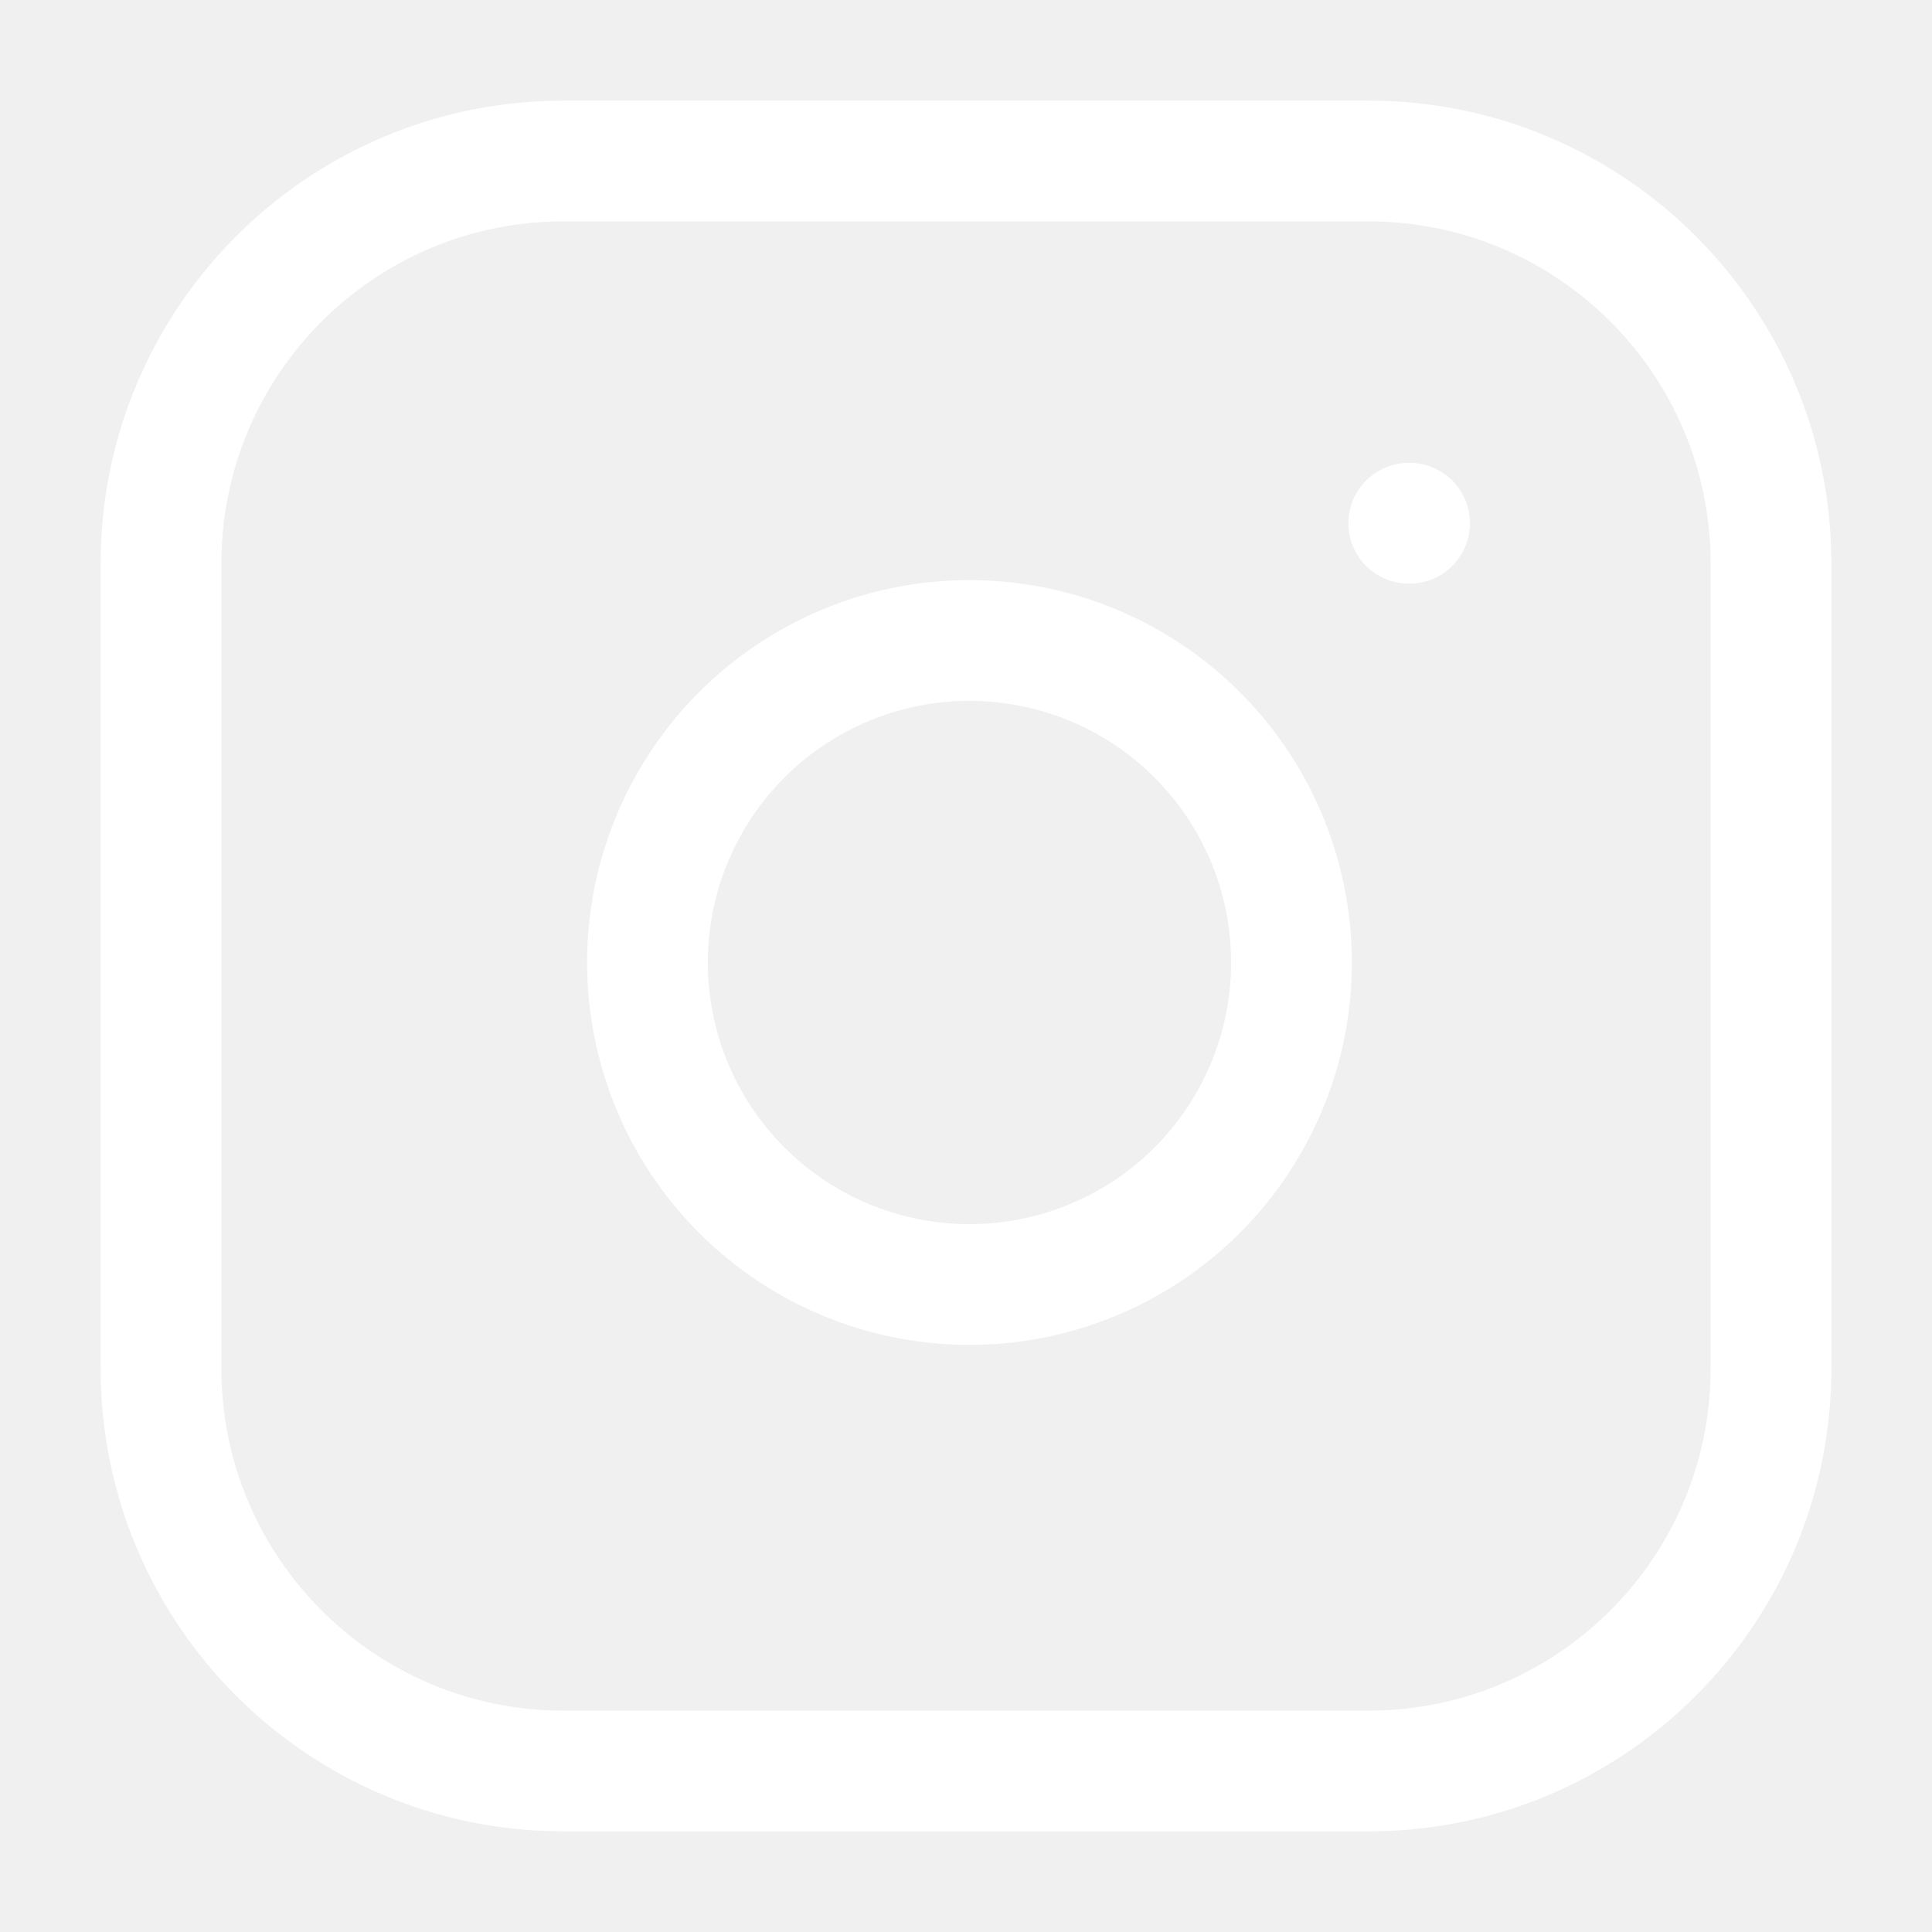
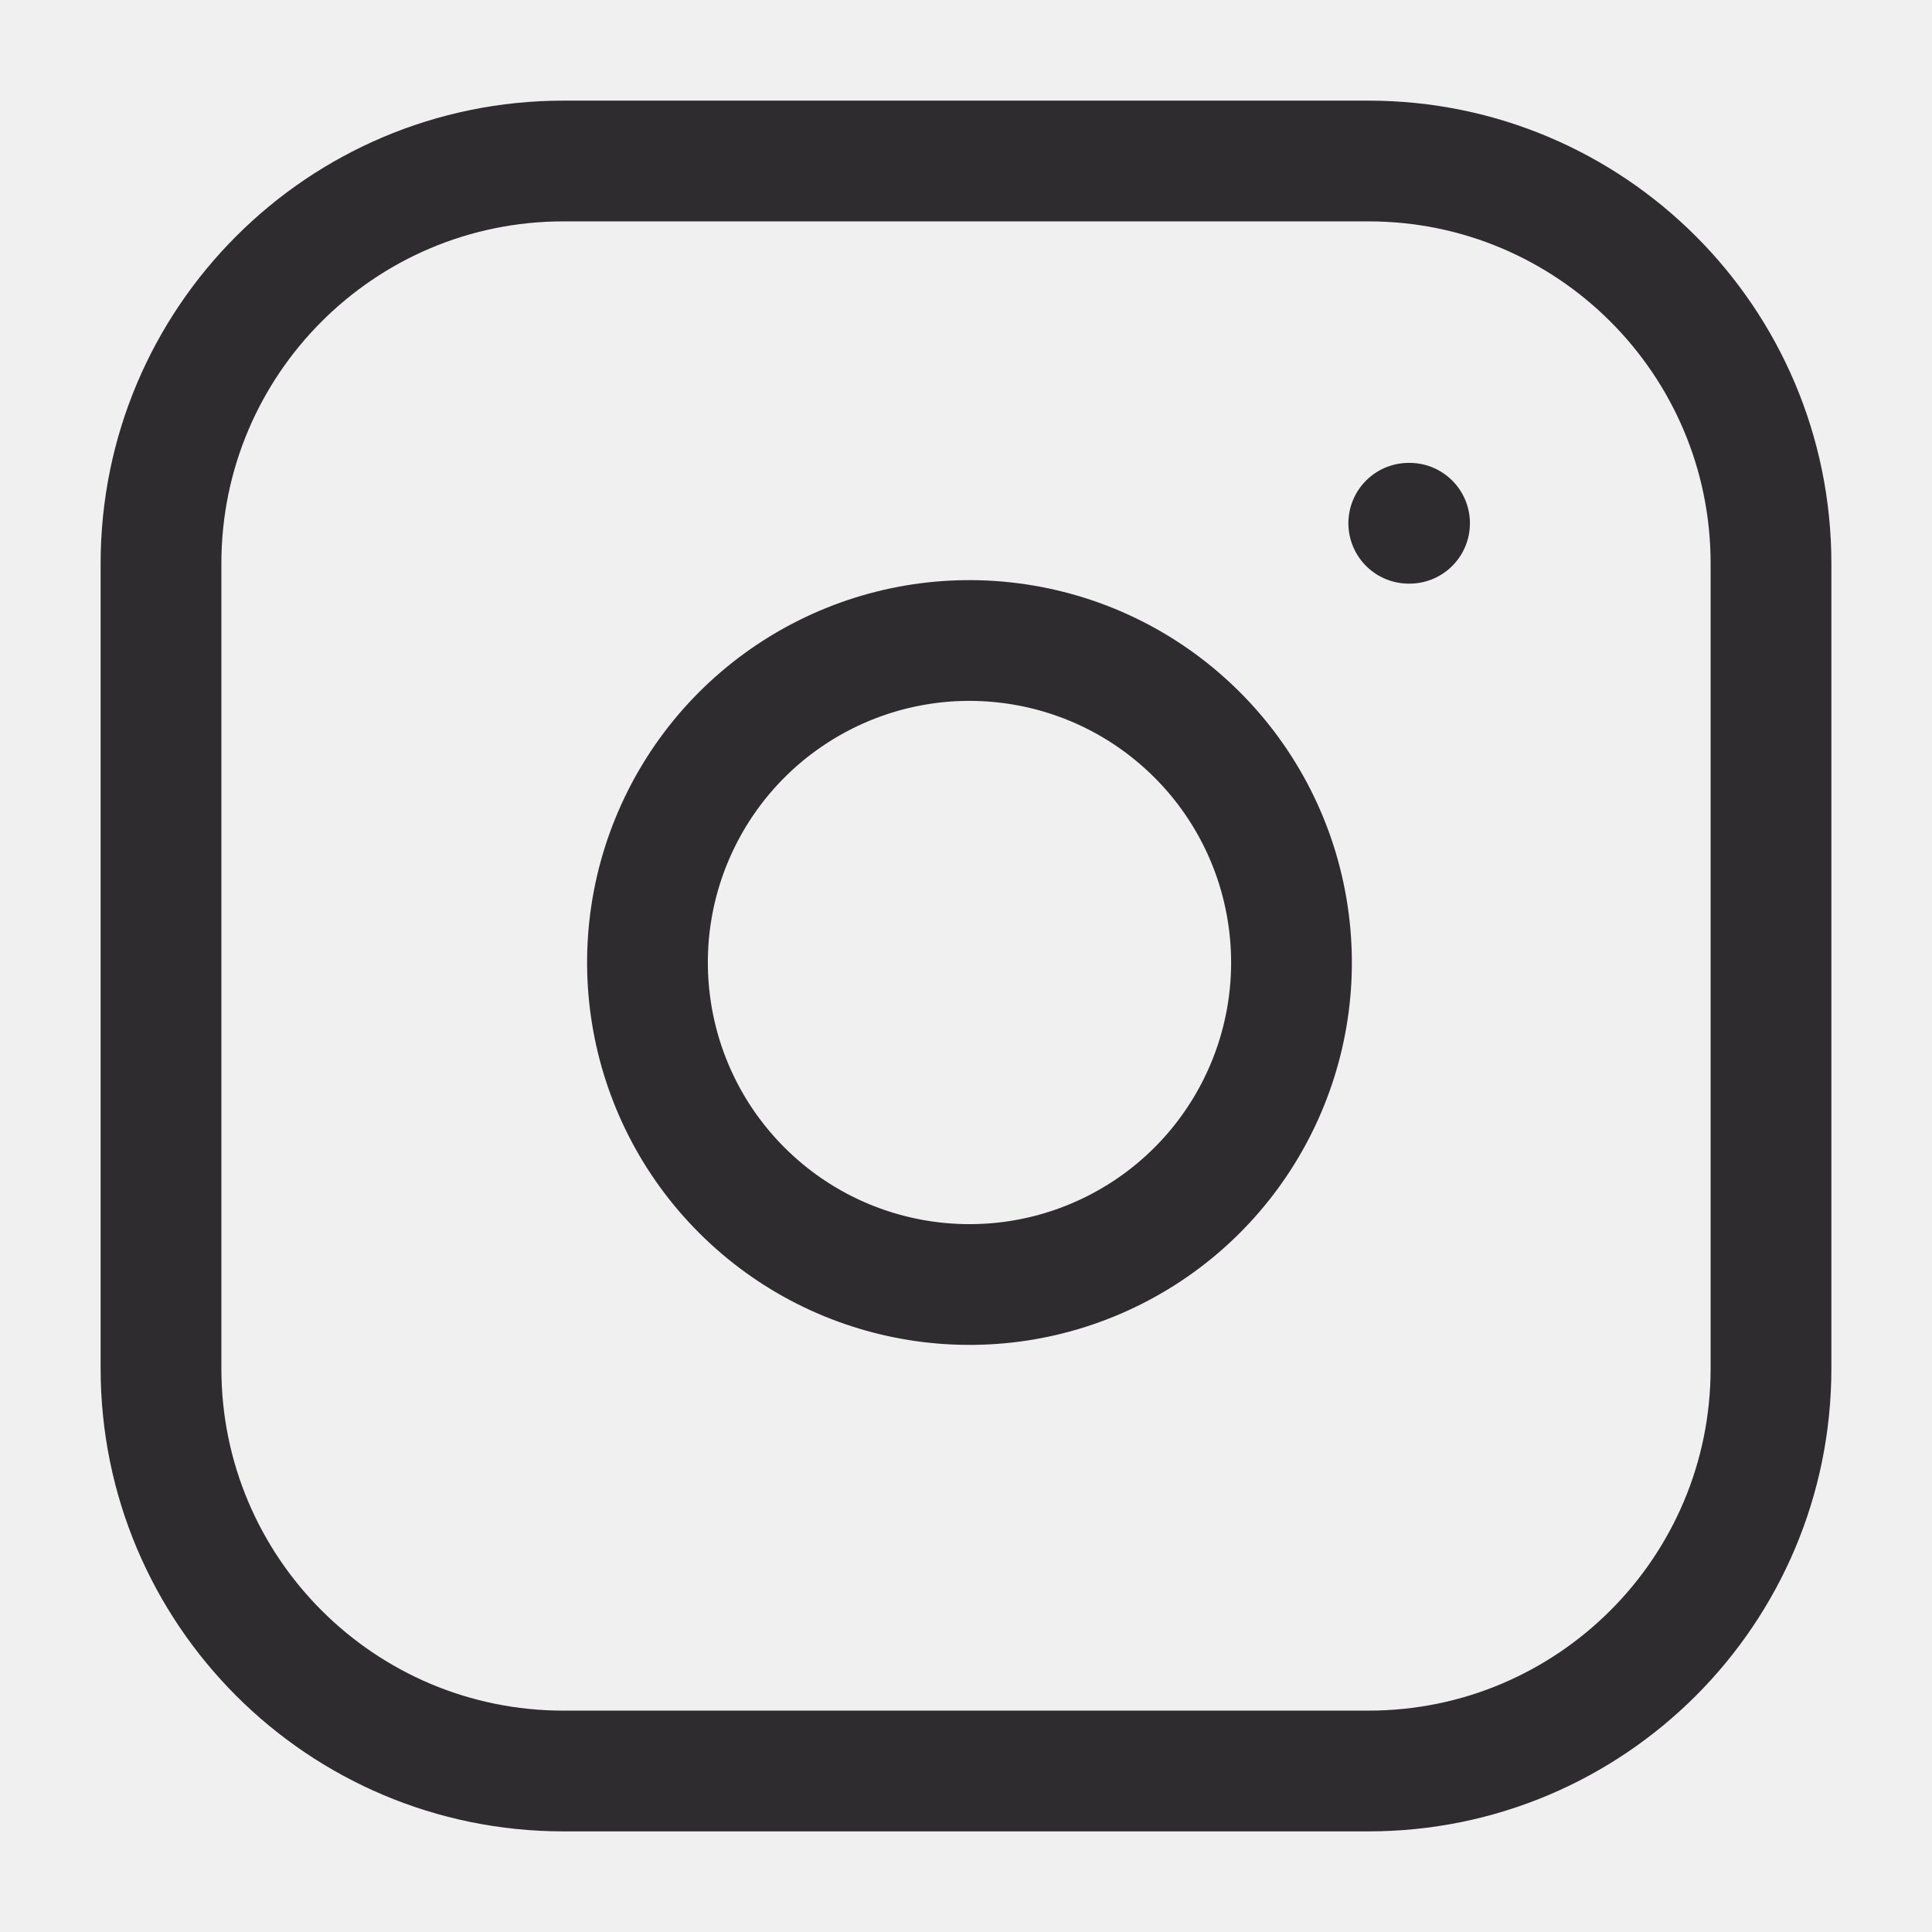
- <svg xmlns="http://www.w3.org/2000/svg" width="24" height="24" viewBox="0 0 24 24" fill="none" stroke="white" stroke-width="1.5" stroke-linecap="round" stroke-linejoin="round" class="feather feather-instagram">
+ <svg xmlns="http://www.w3.org/2000/svg" width="24" height="24" viewBox="0 0 24 24" fill="none" stroke="#2E2C2F" stroke-width="1.5" stroke-linecap="round" stroke-linejoin="round" class="feather feather-instagram">
  <rect x="2" y="2" width="20" height="20" rx="5" ry="5" />
  <path d="M16 11.37A4 4 0 1 1 12.63 8 4 4 0 0 1 16 11.37z" />
  <line x1="17.5" y1="6.5" x2="17.51" y2="6.5" />
</svg>
